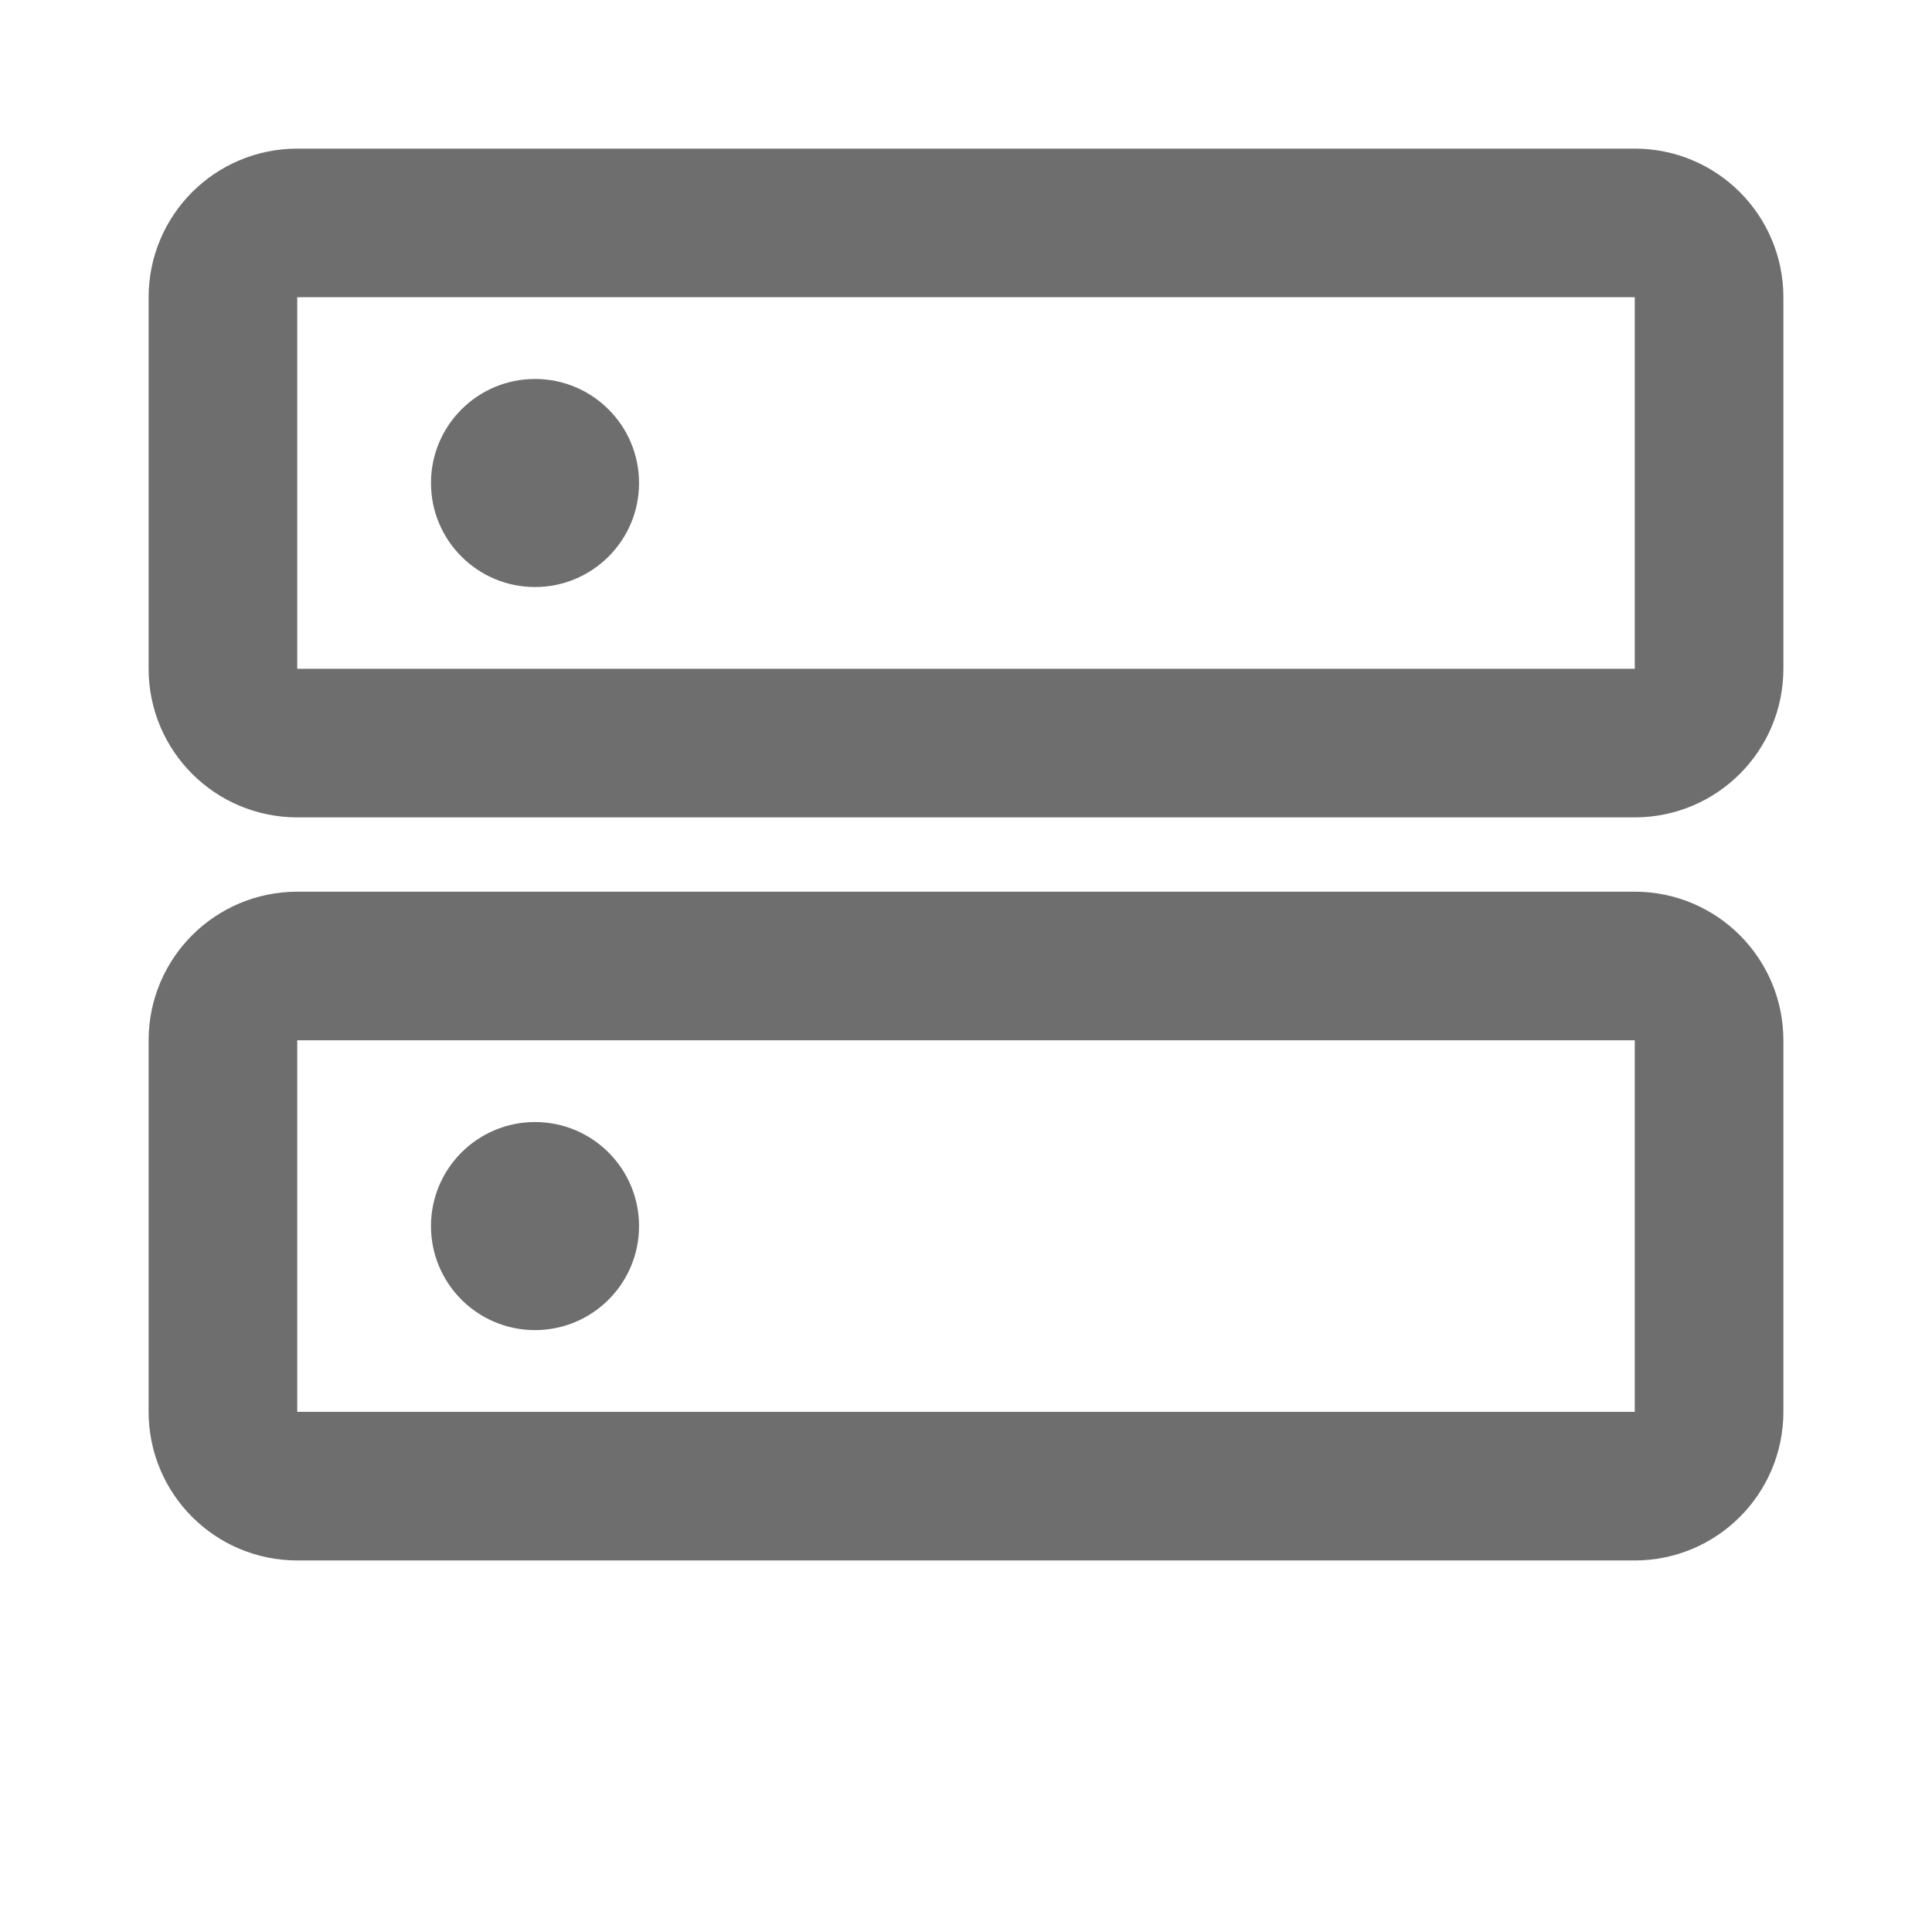
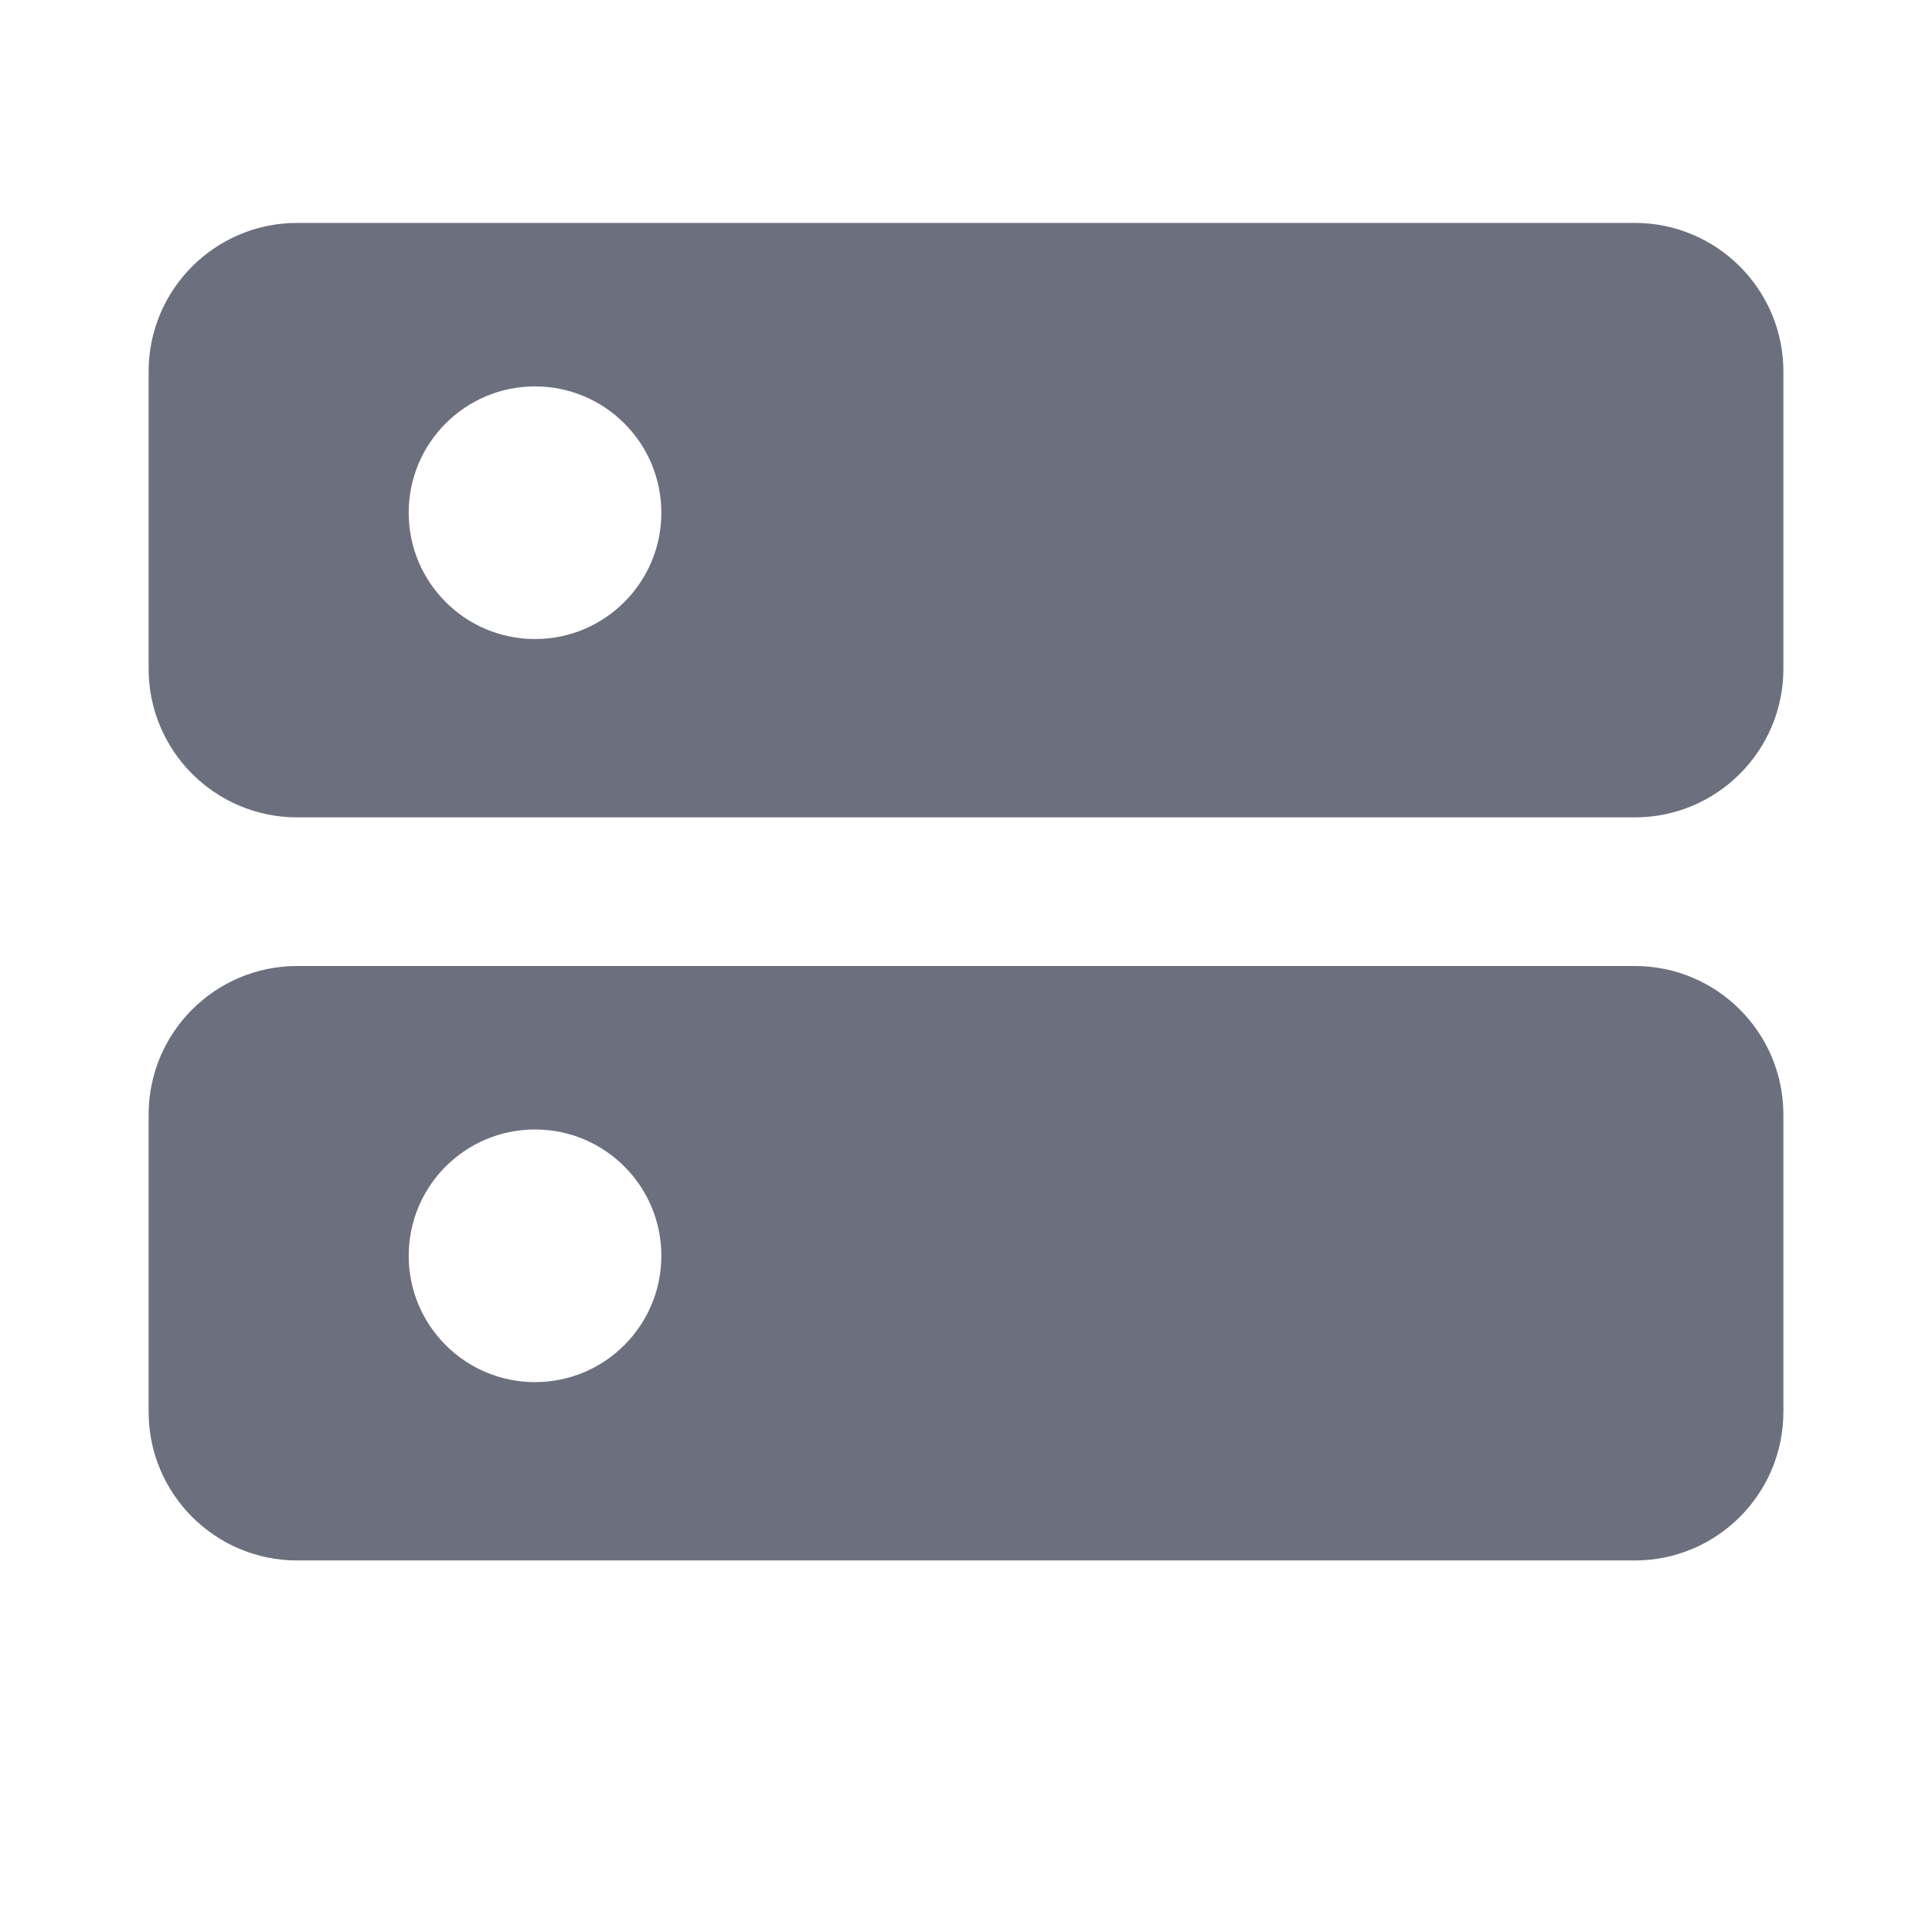
<svg xmlns="http://www.w3.org/2000/svg" width="13" height="13" viewBox="0 0 13 13" fill="none">
-   <g stroke="#6E6E6E" stroke-width="1">
-     <rect x="1.5" y="1.5" width="10" height="3.5" rx="0.5" />
-     <rect x="1.5" y="6.5" width="10" height="3.5" rx="0.5" />
-   </g>
-   <g fill="#6E6E6E">
-     <circle cx="3.6" cy="3.25" r="0.7" />
-     <circle cx="3.6" cy="8.25" r="0.7" />
-   </g>
+   <path fill="#6C707E" fill-rule="evenodd" clip-rule="evenodd" d="M2 1.5h9a1 1 0 0 1 1 1v2a1 1 0 0 1-1 1H2a1 1 0 0 1-1-1v-2a1 1 0 0 1 1-1Zm1.6 1.1a.85.85 0 1 0 0 1.7.85.85 0 0 0 0-1.7Z" />
+   <path fill="#6C707E" fill-rule="evenodd" clip-rule="evenodd" d="M2 6.5h9a1 1 0 0 1 1 1v2a1 1 0 0 1-1 1H2a1 1 0 0 1-1-1v-2a1 1 0 0 1 1-1Zm1.6 1.1a.85.85 0 1 0 0 1.7.85.85 0 0 0 0-1.7Z" />
</svg>
